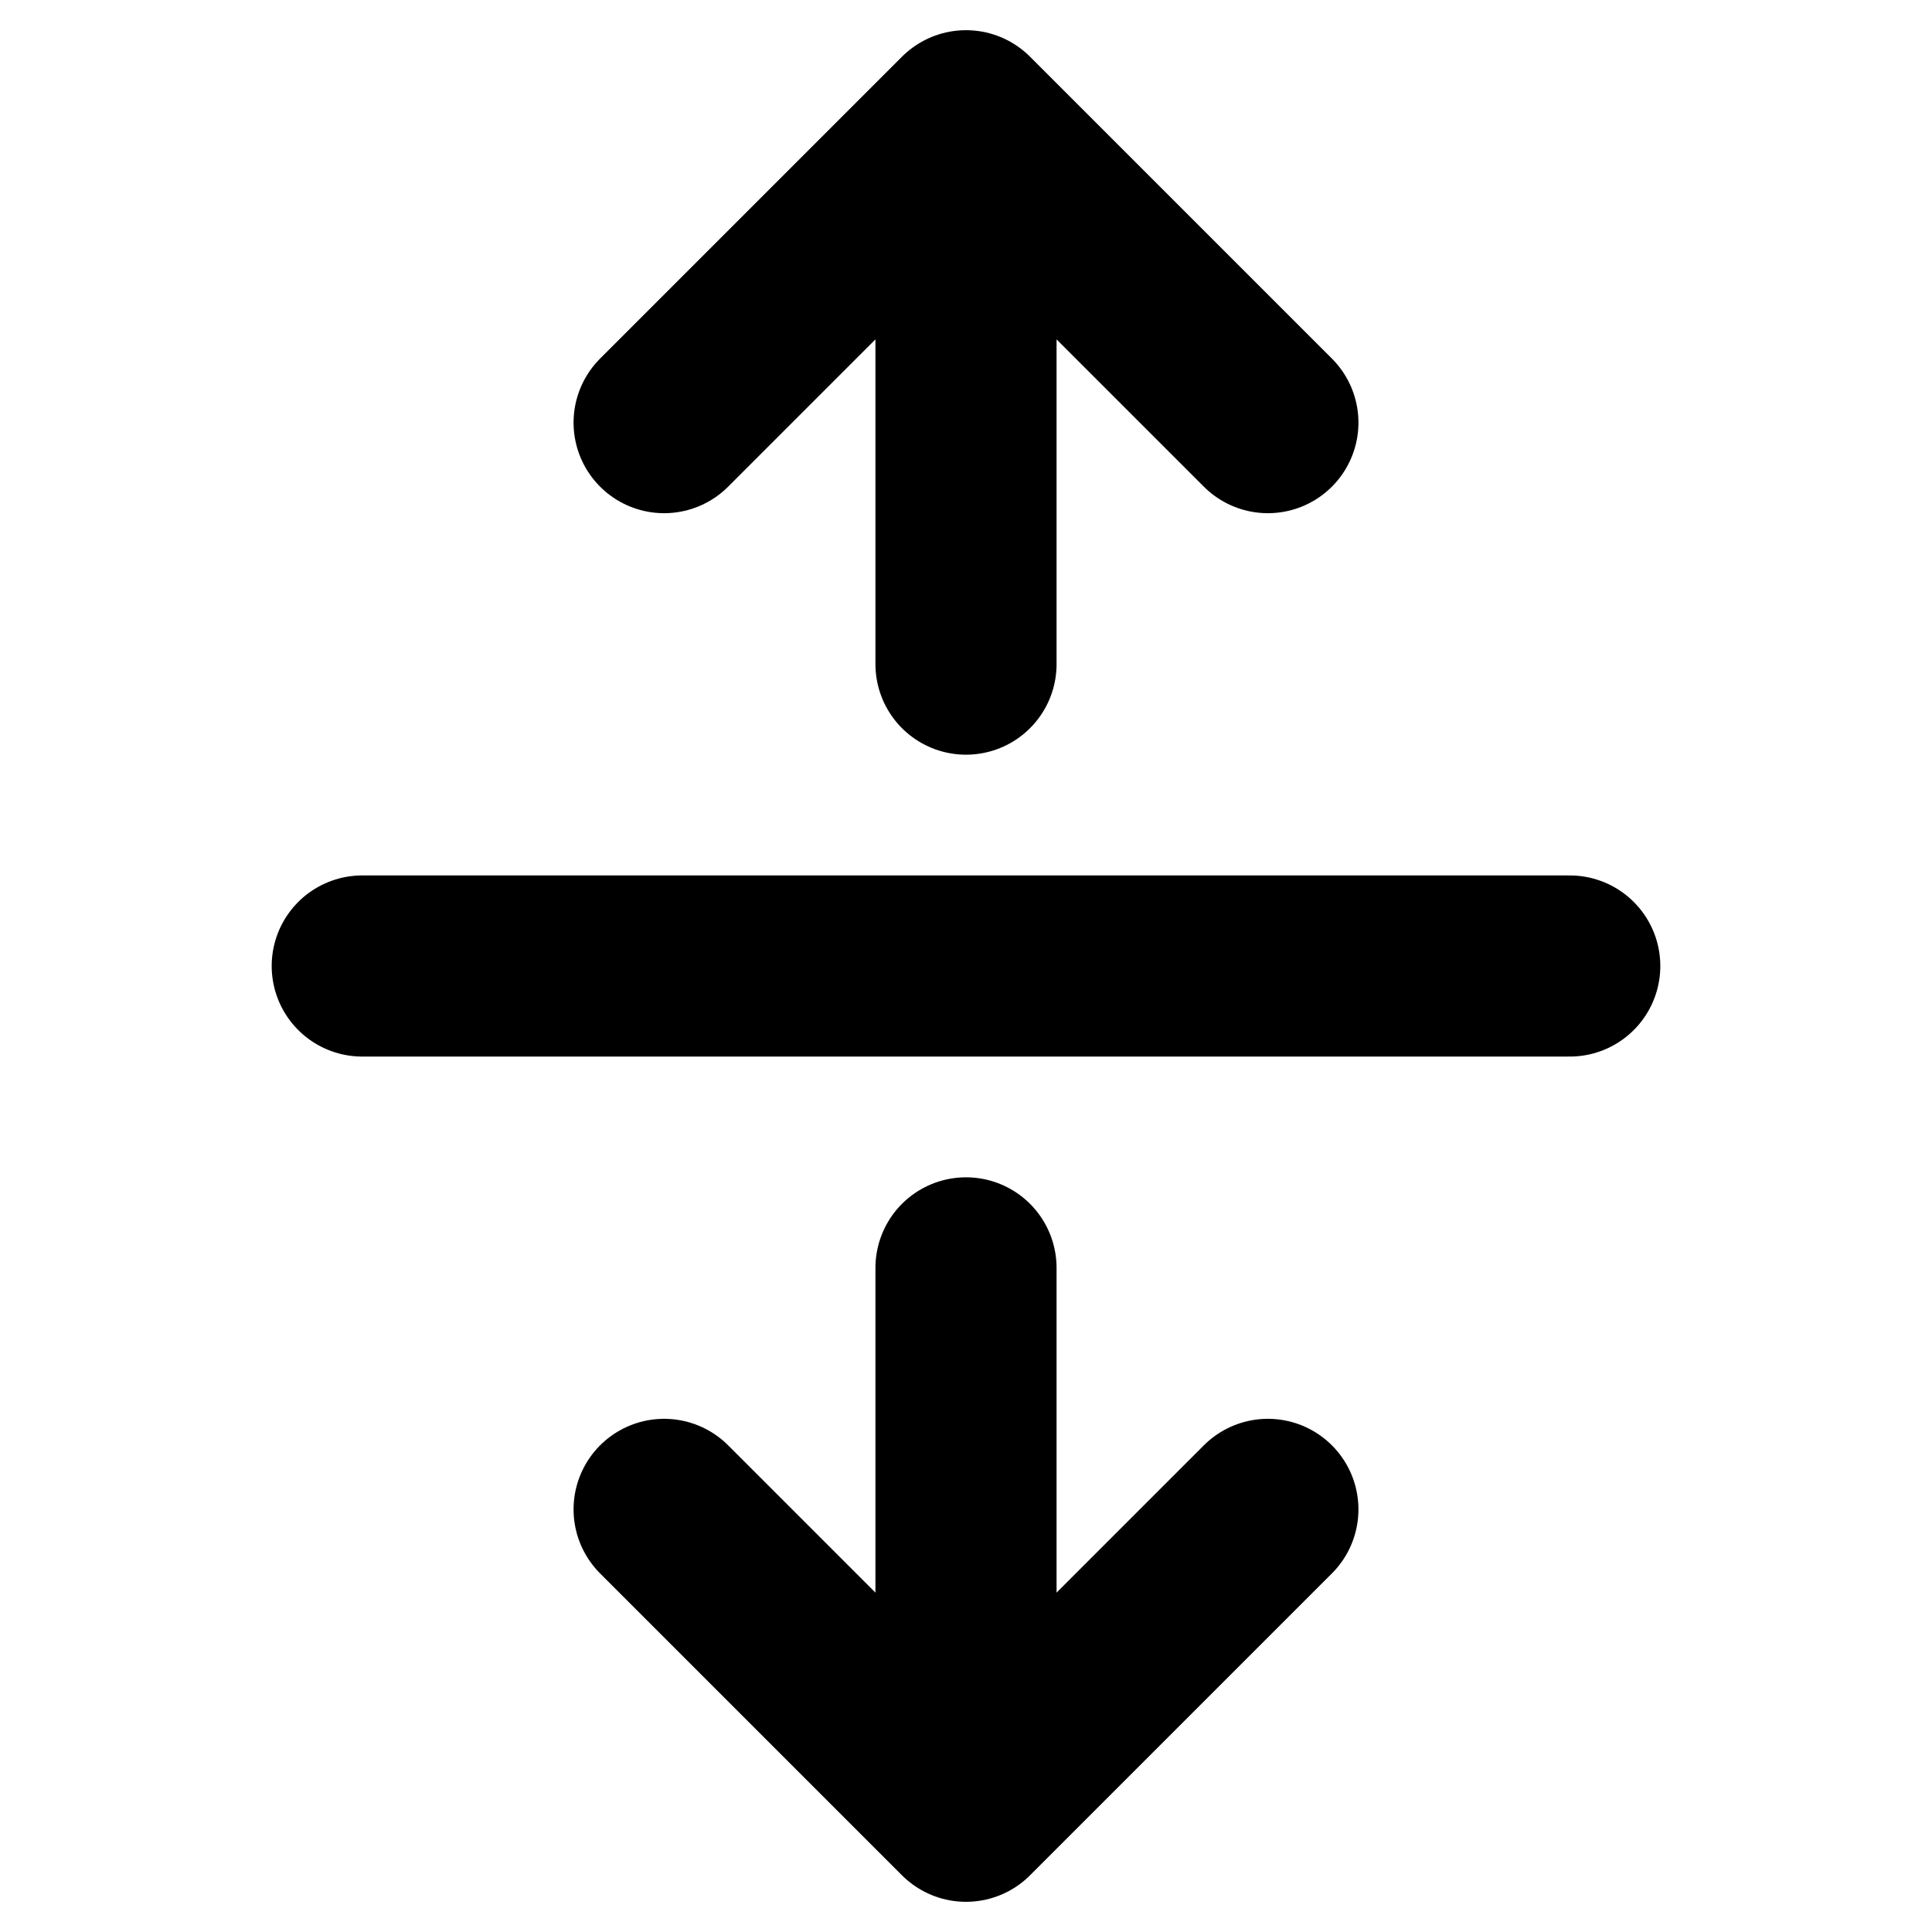
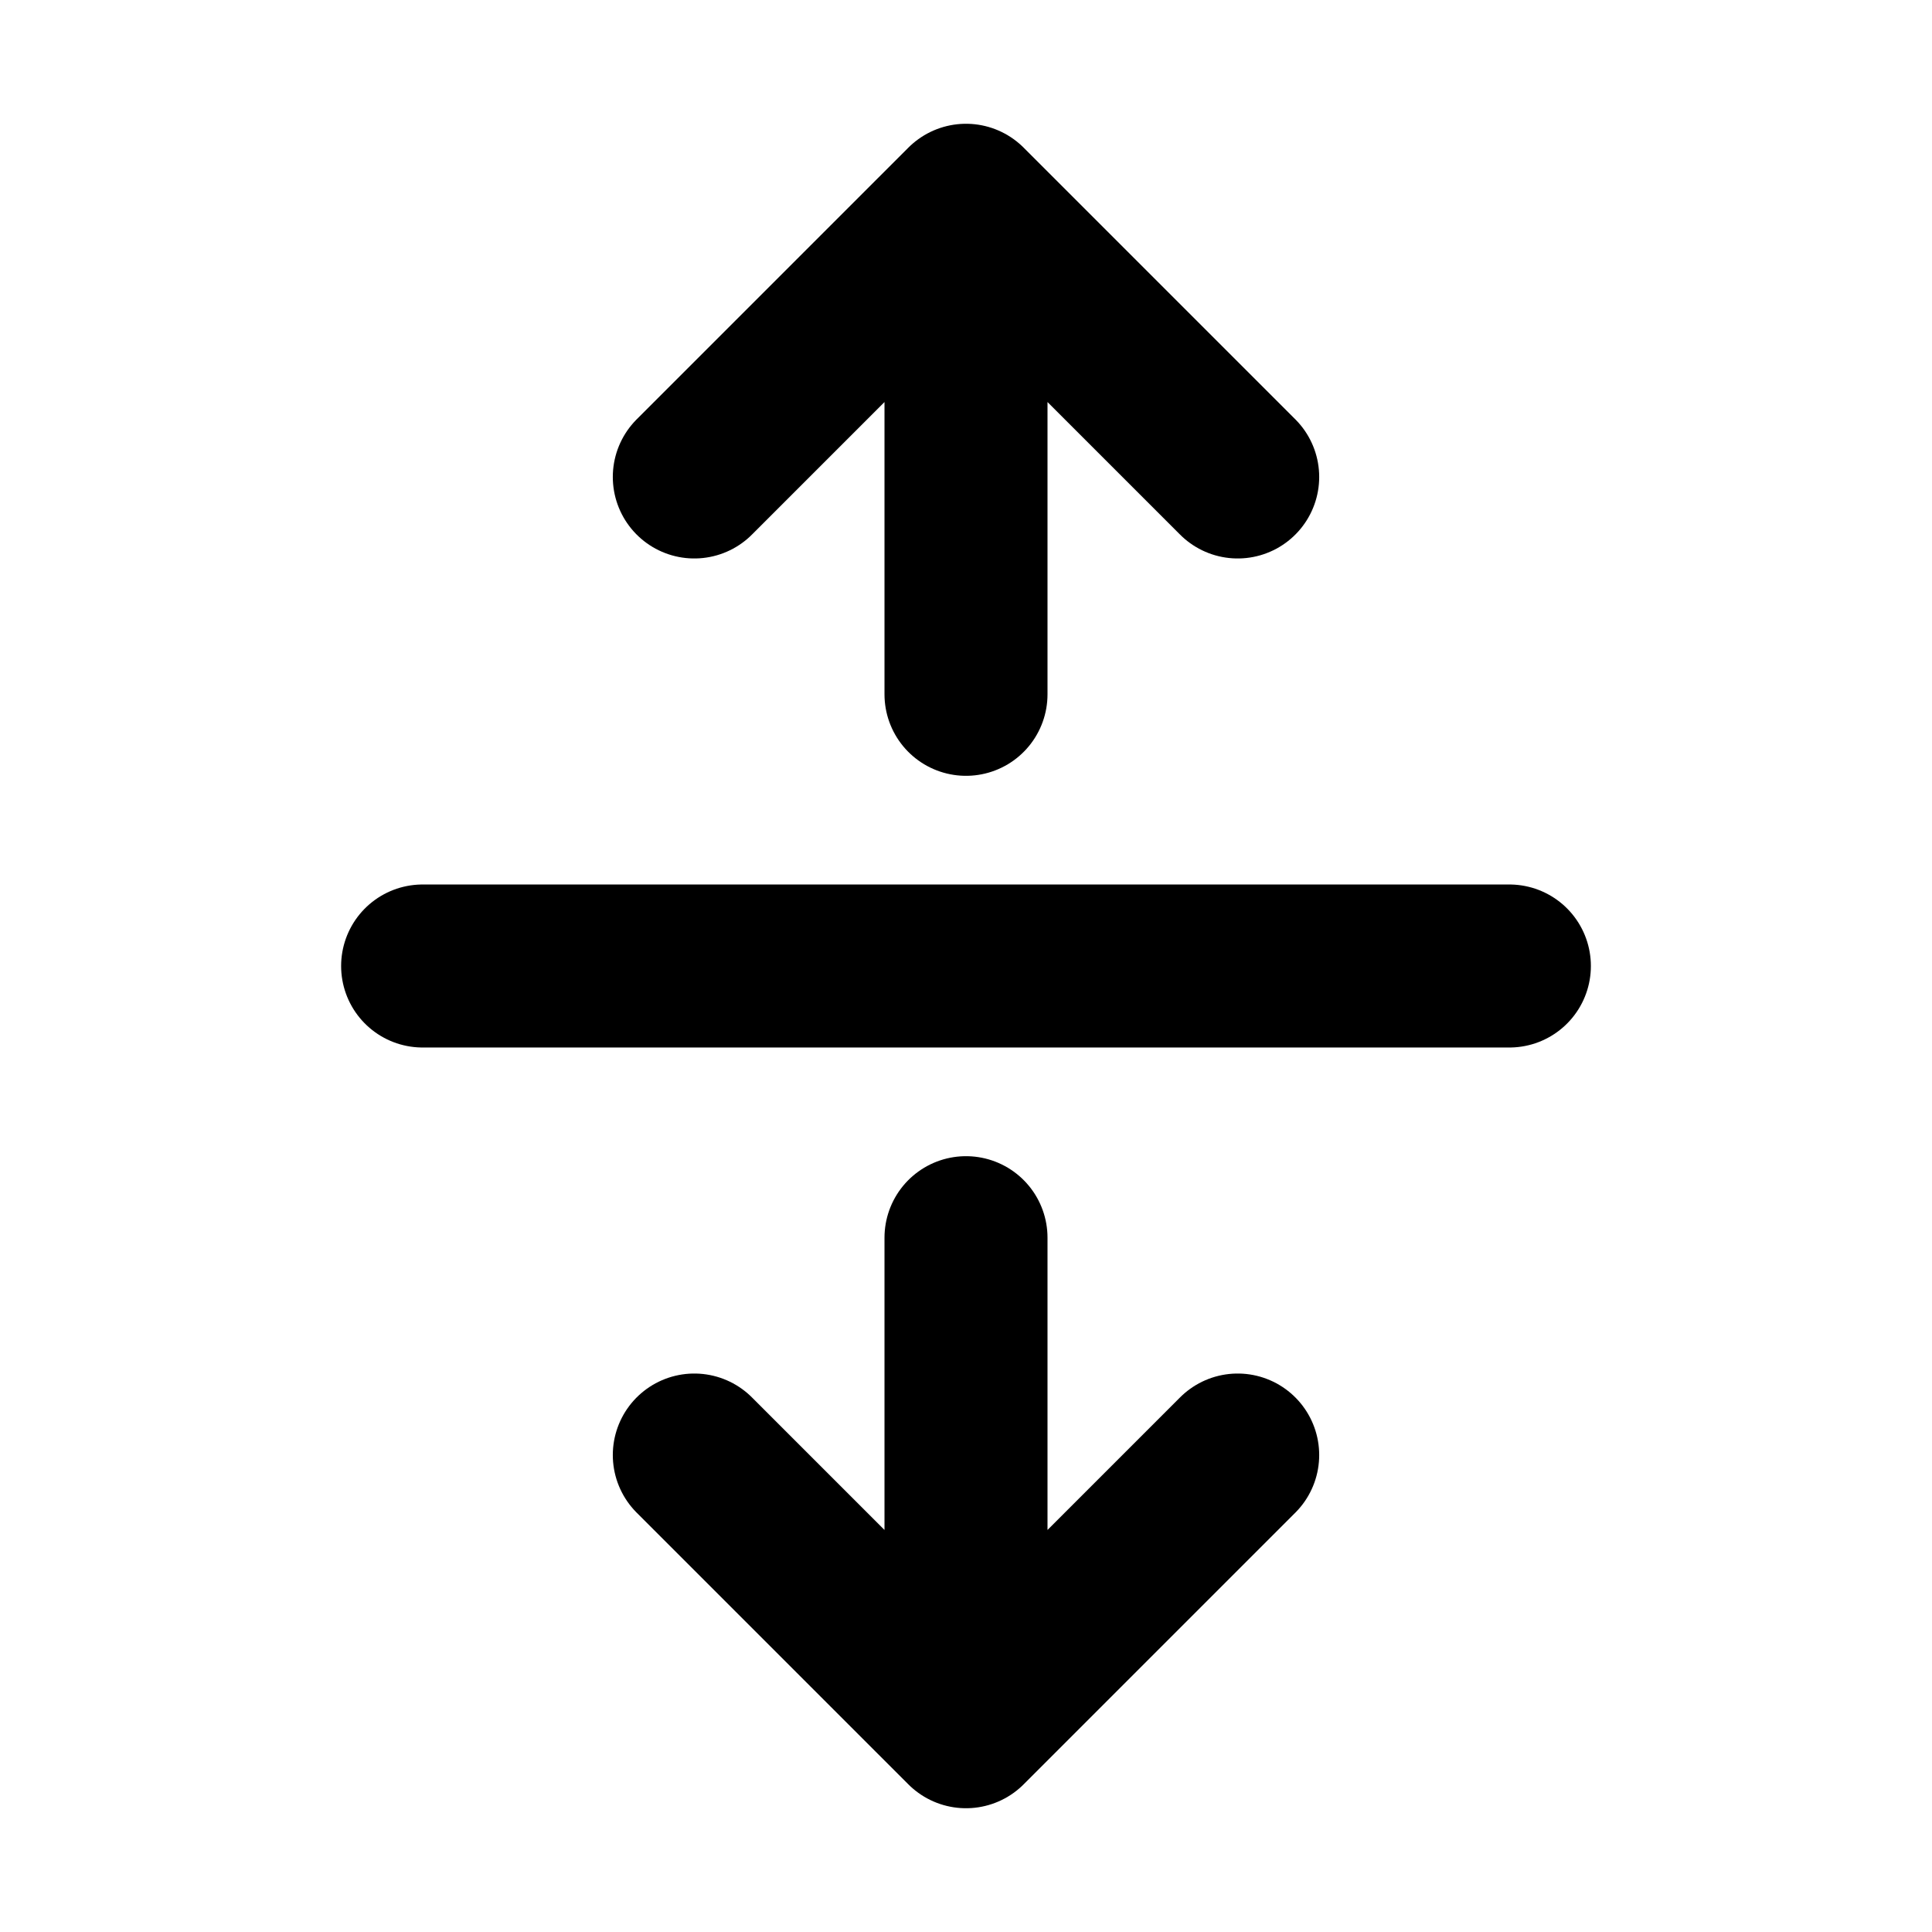
<svg xmlns="http://www.w3.org/2000/svg" viewBox="0 0 16 16">
-   <path d="M8 5.5v-4M5.5 3.5 8 1l2.5 2.5M8 10.5v4M5.5 12.5 8 15l2.5-2.5M3 8h10" fill="none" stroke="black" stroke-width="1.5" stroke-linecap="round" stroke-linejoin="round" />
+   <g transform="matrix(.9 0 0 .9 .8 .8)">
+     <path d="M8 5.5v-4M5.5 3.5 8 1l2.5 2.5M8 10.5v4M5.5 12.5 8 15l2.5-2.5M3 8h10" fill="none" stroke="black" stroke-width="1.5" stroke-linecap="round" stroke-linejoin="round" />
+   </g>
</svg>
